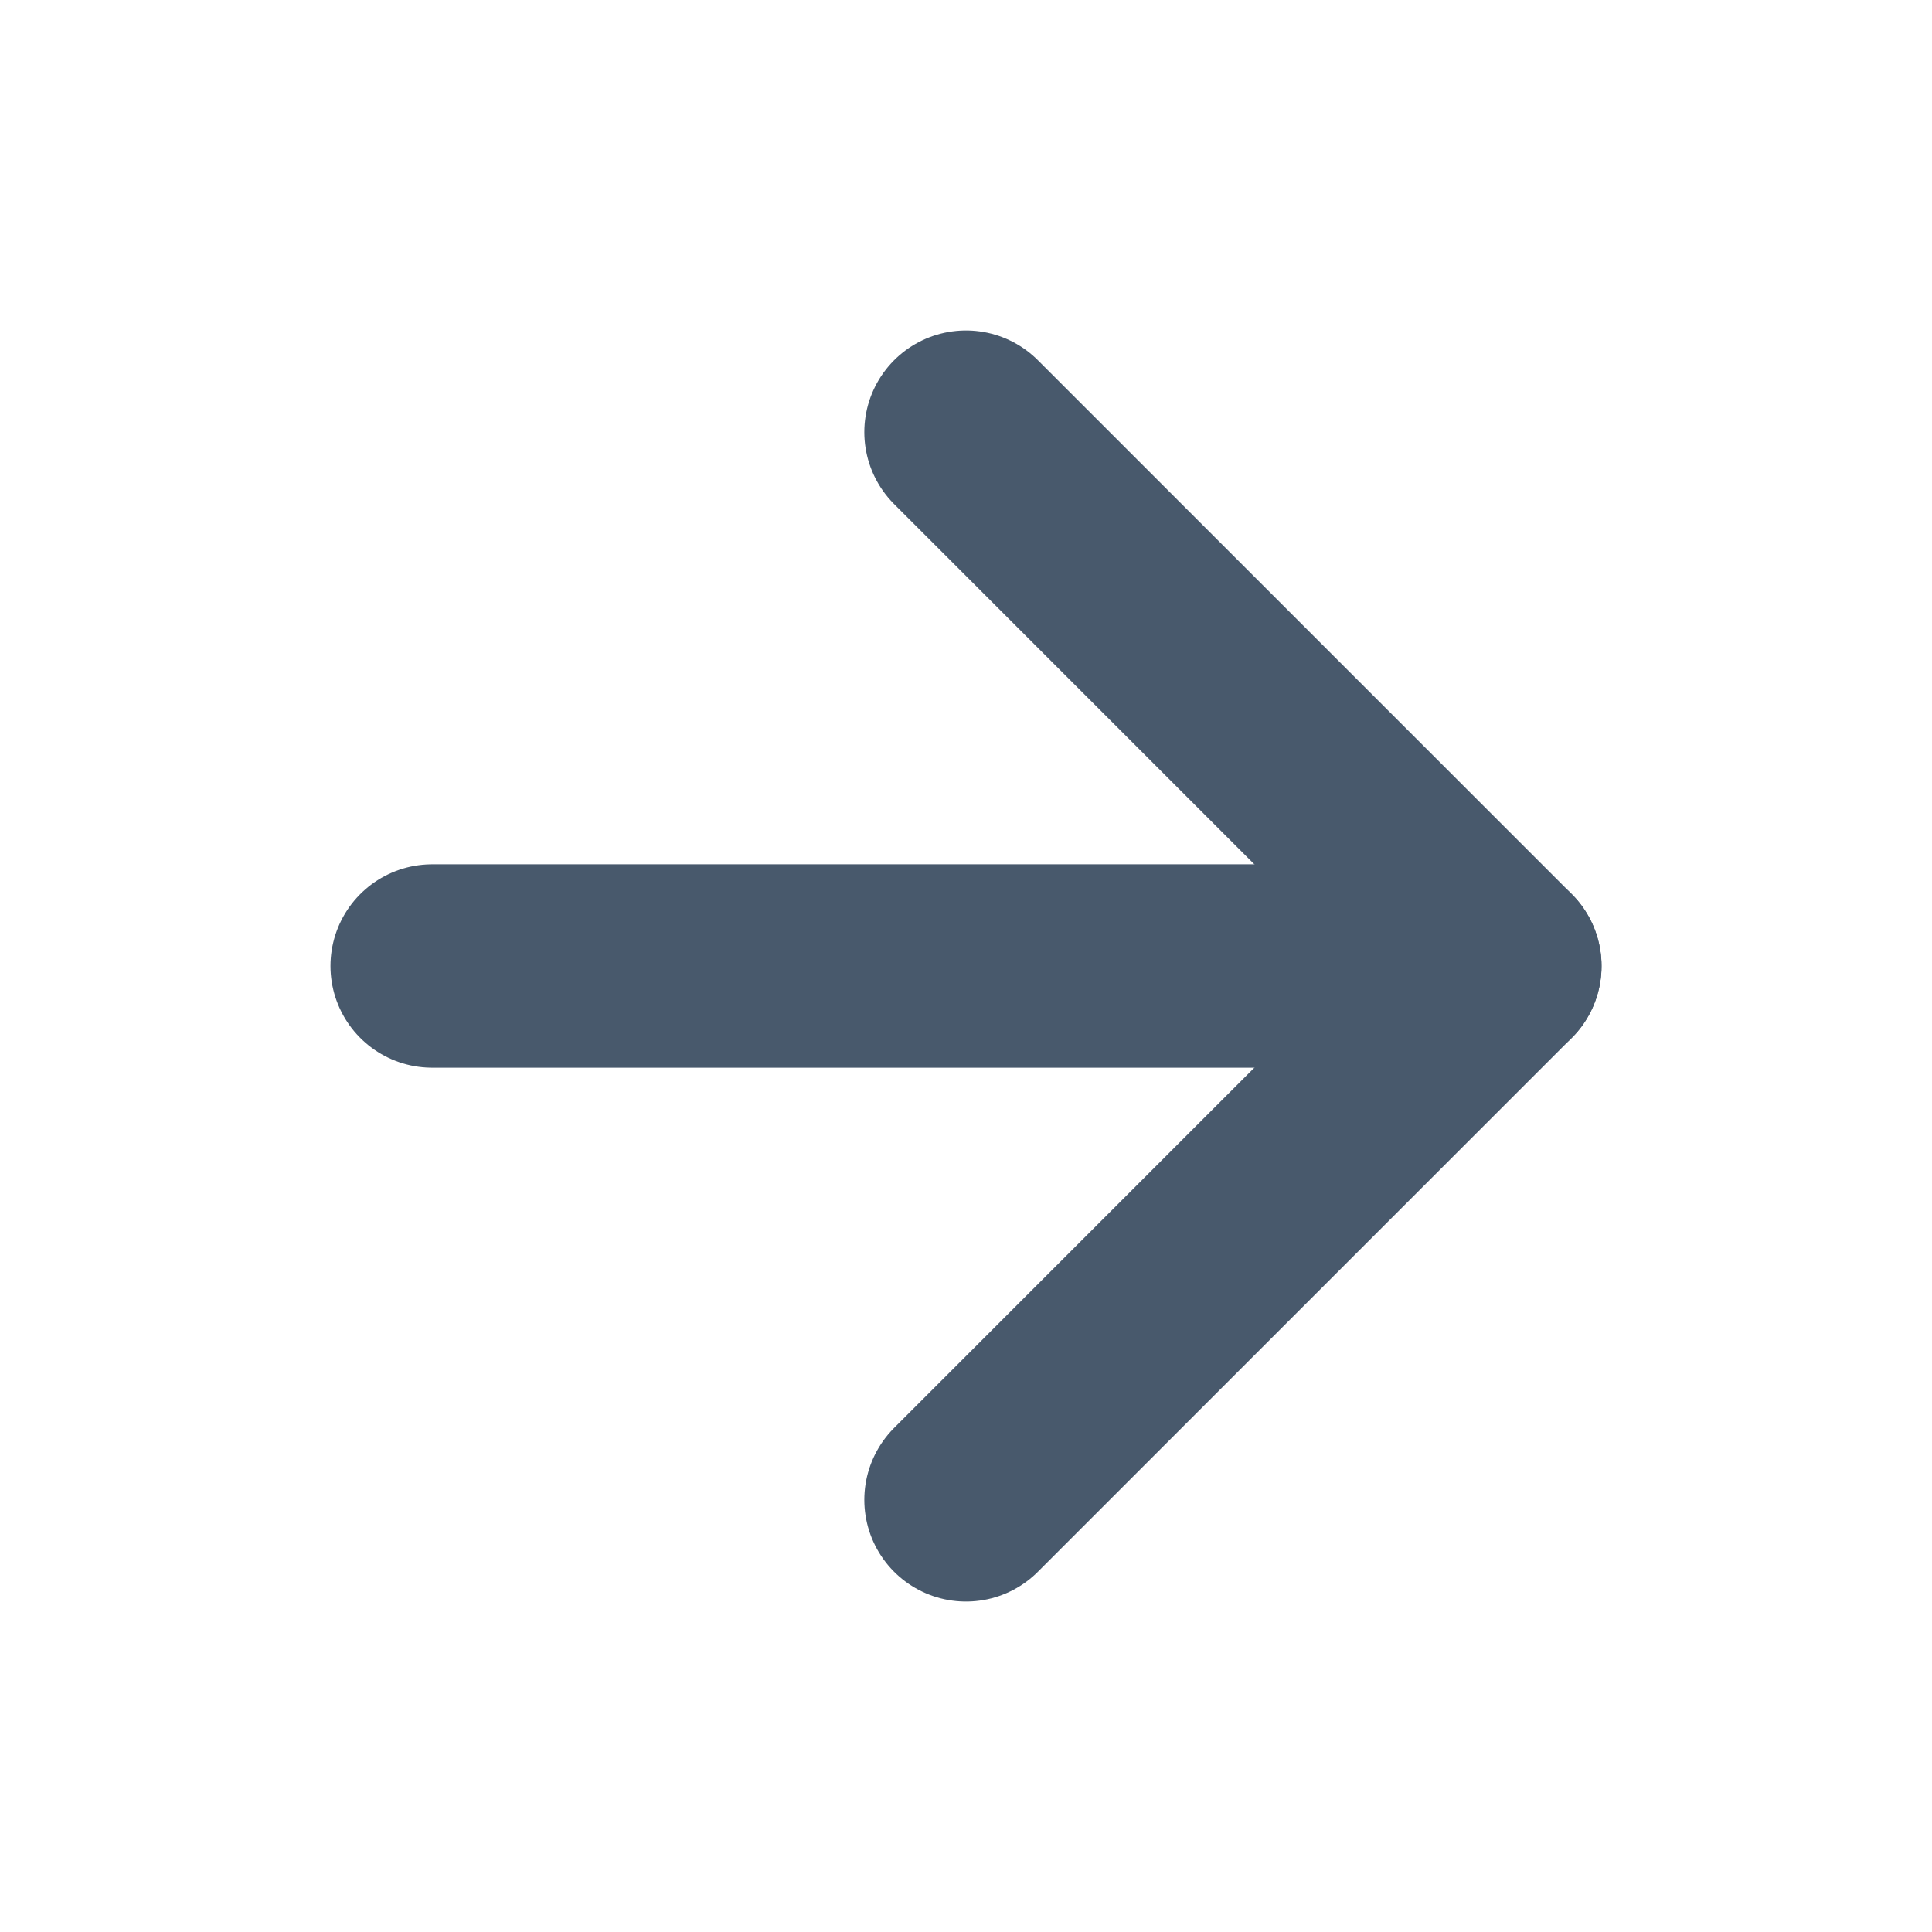
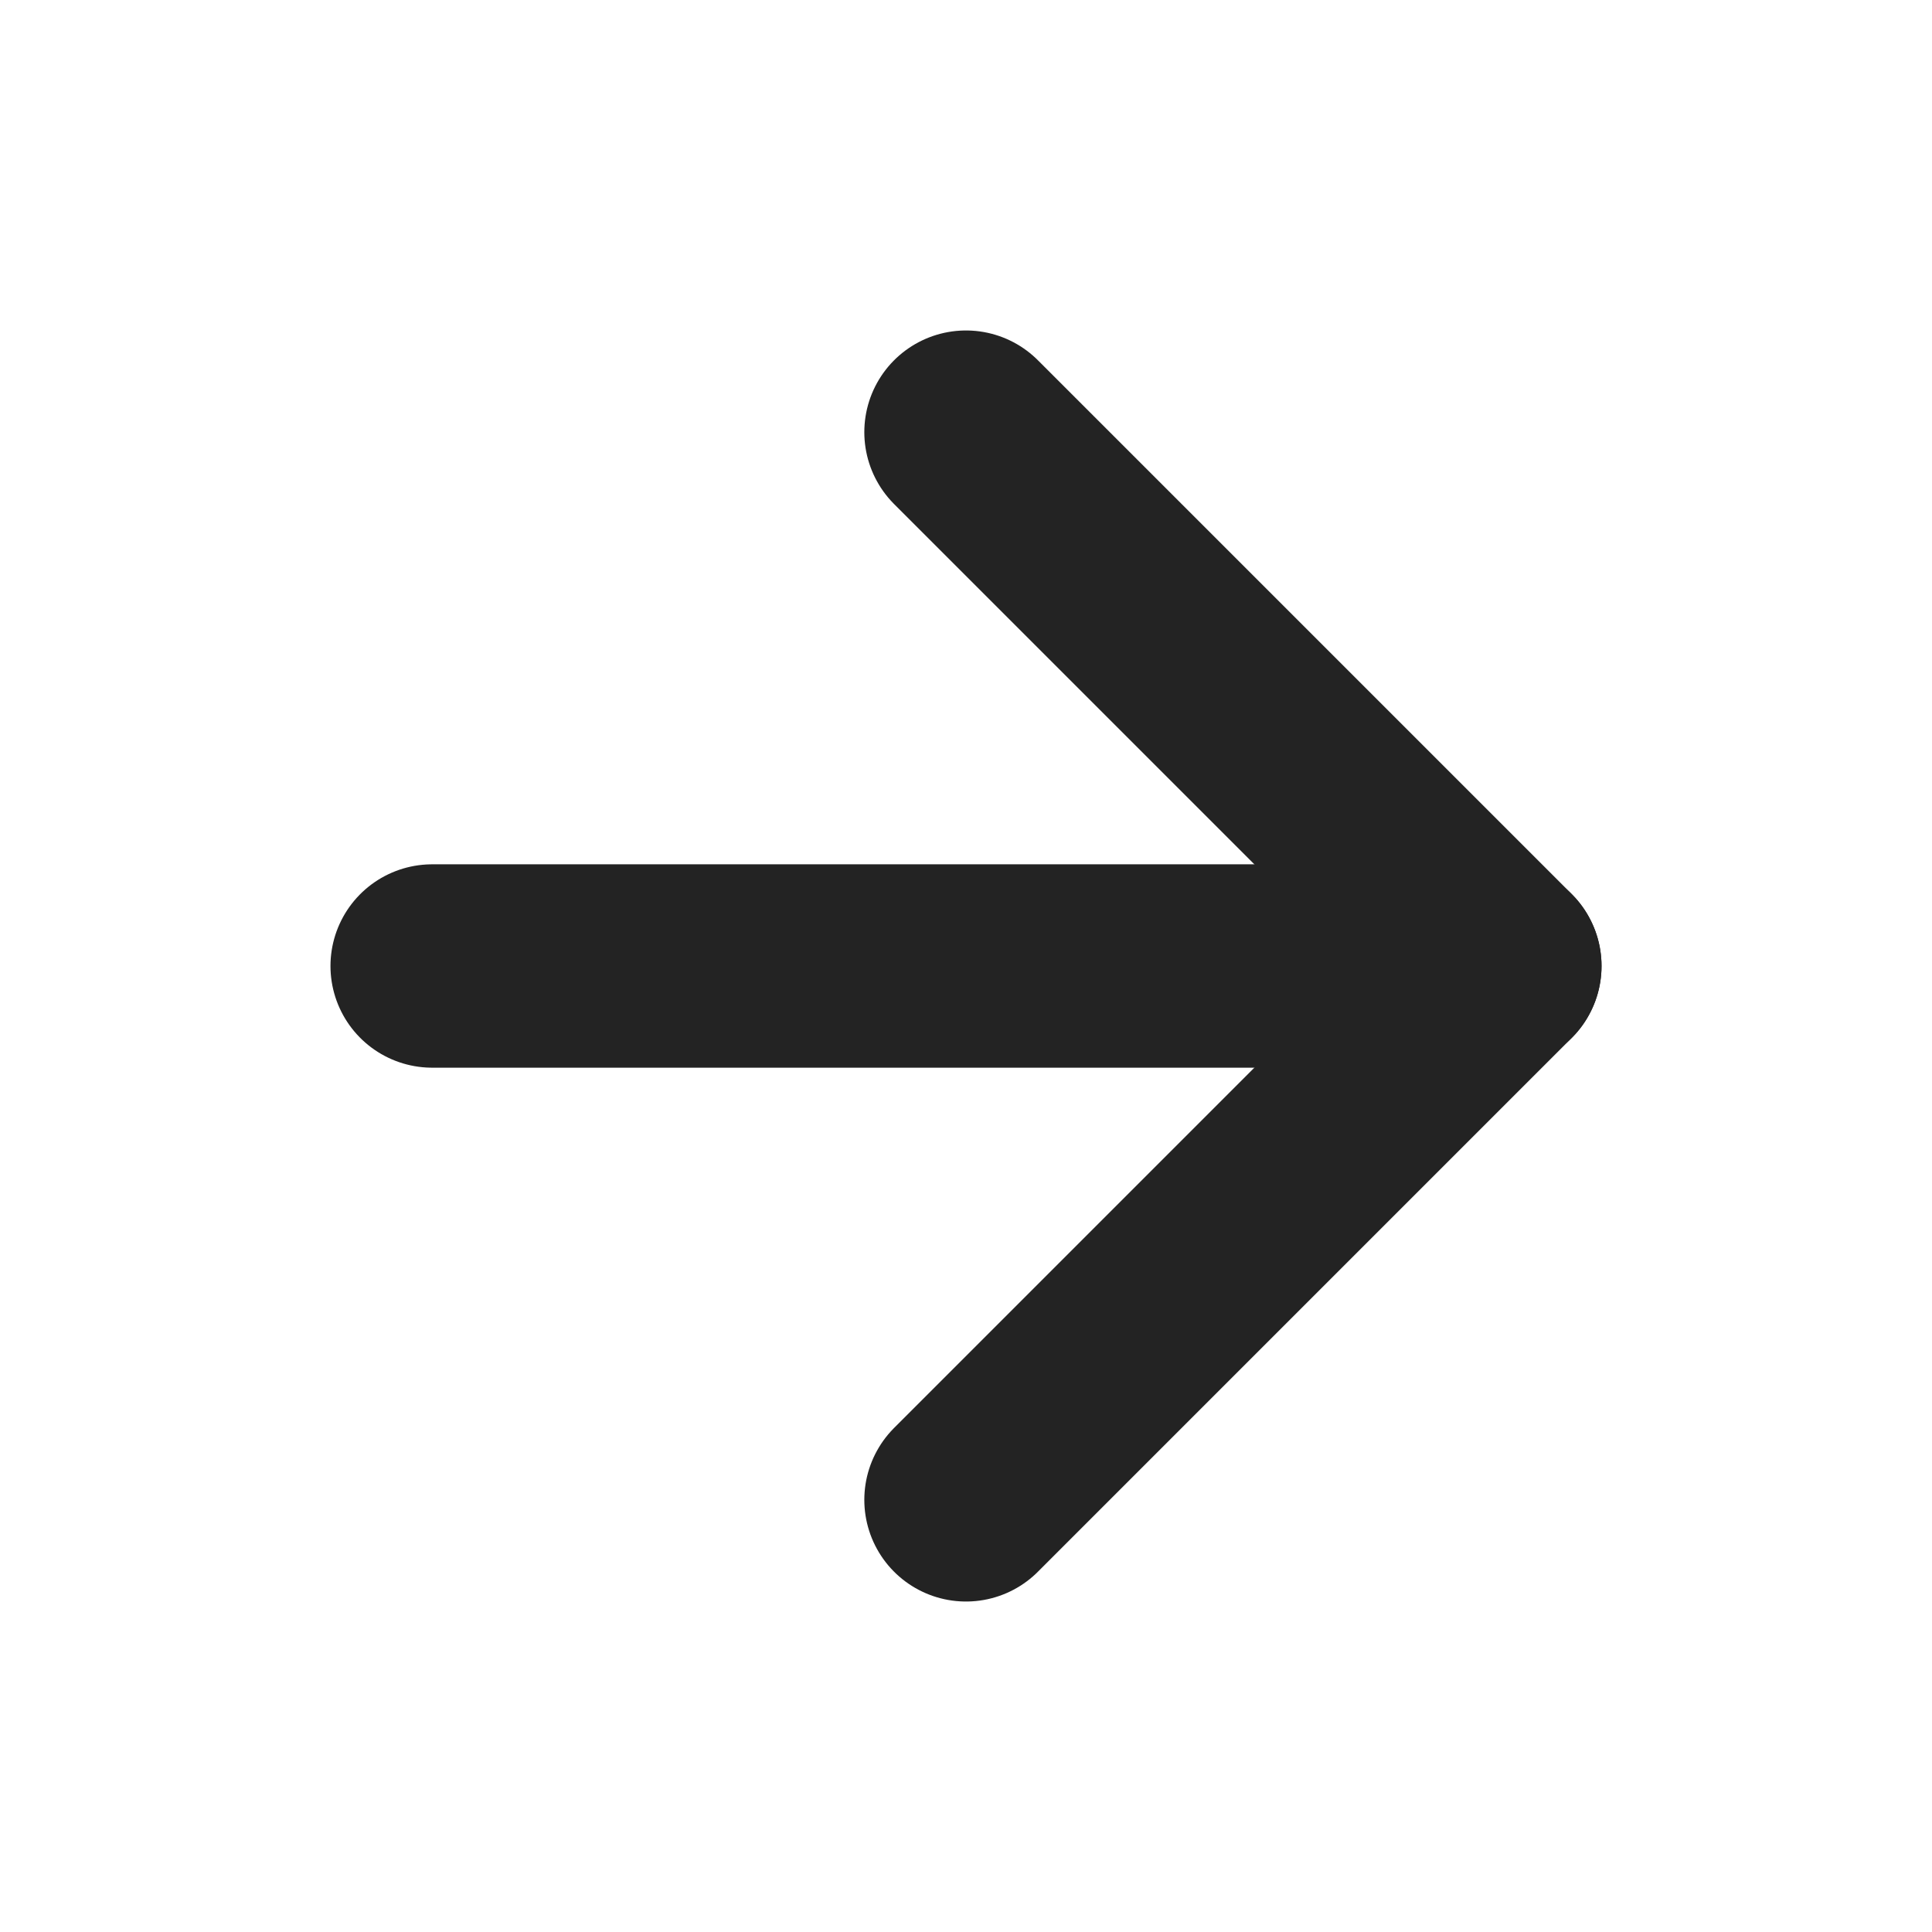
<svg xmlns="http://www.w3.org/2000/svg" width="19" height="19" viewBox="0 0 19 19" fill="none">
-   <path d="M4.25 9.5H14.75" stroke="#48596C" stroke-width="2" stroke-linecap="round" stroke-linejoin="round" />
-   <path d="M9.5 4.25L14.75 9.5L9.5 14.75" stroke="#48596C" stroke-width="2" stroke-linecap="round" stroke-linejoin="round" />
+   <path d="M4.25 9.5H14.75" stroke="#232323" stroke-width="2" stroke-linecap="round" stroke-linejoin="round" />
+   <path d="M9.5 4.25L14.75 9.5L9.5 14.75" stroke="#232323" stroke-width="2" stroke-linecap="round" stroke-linejoin="round" />
</svg>
